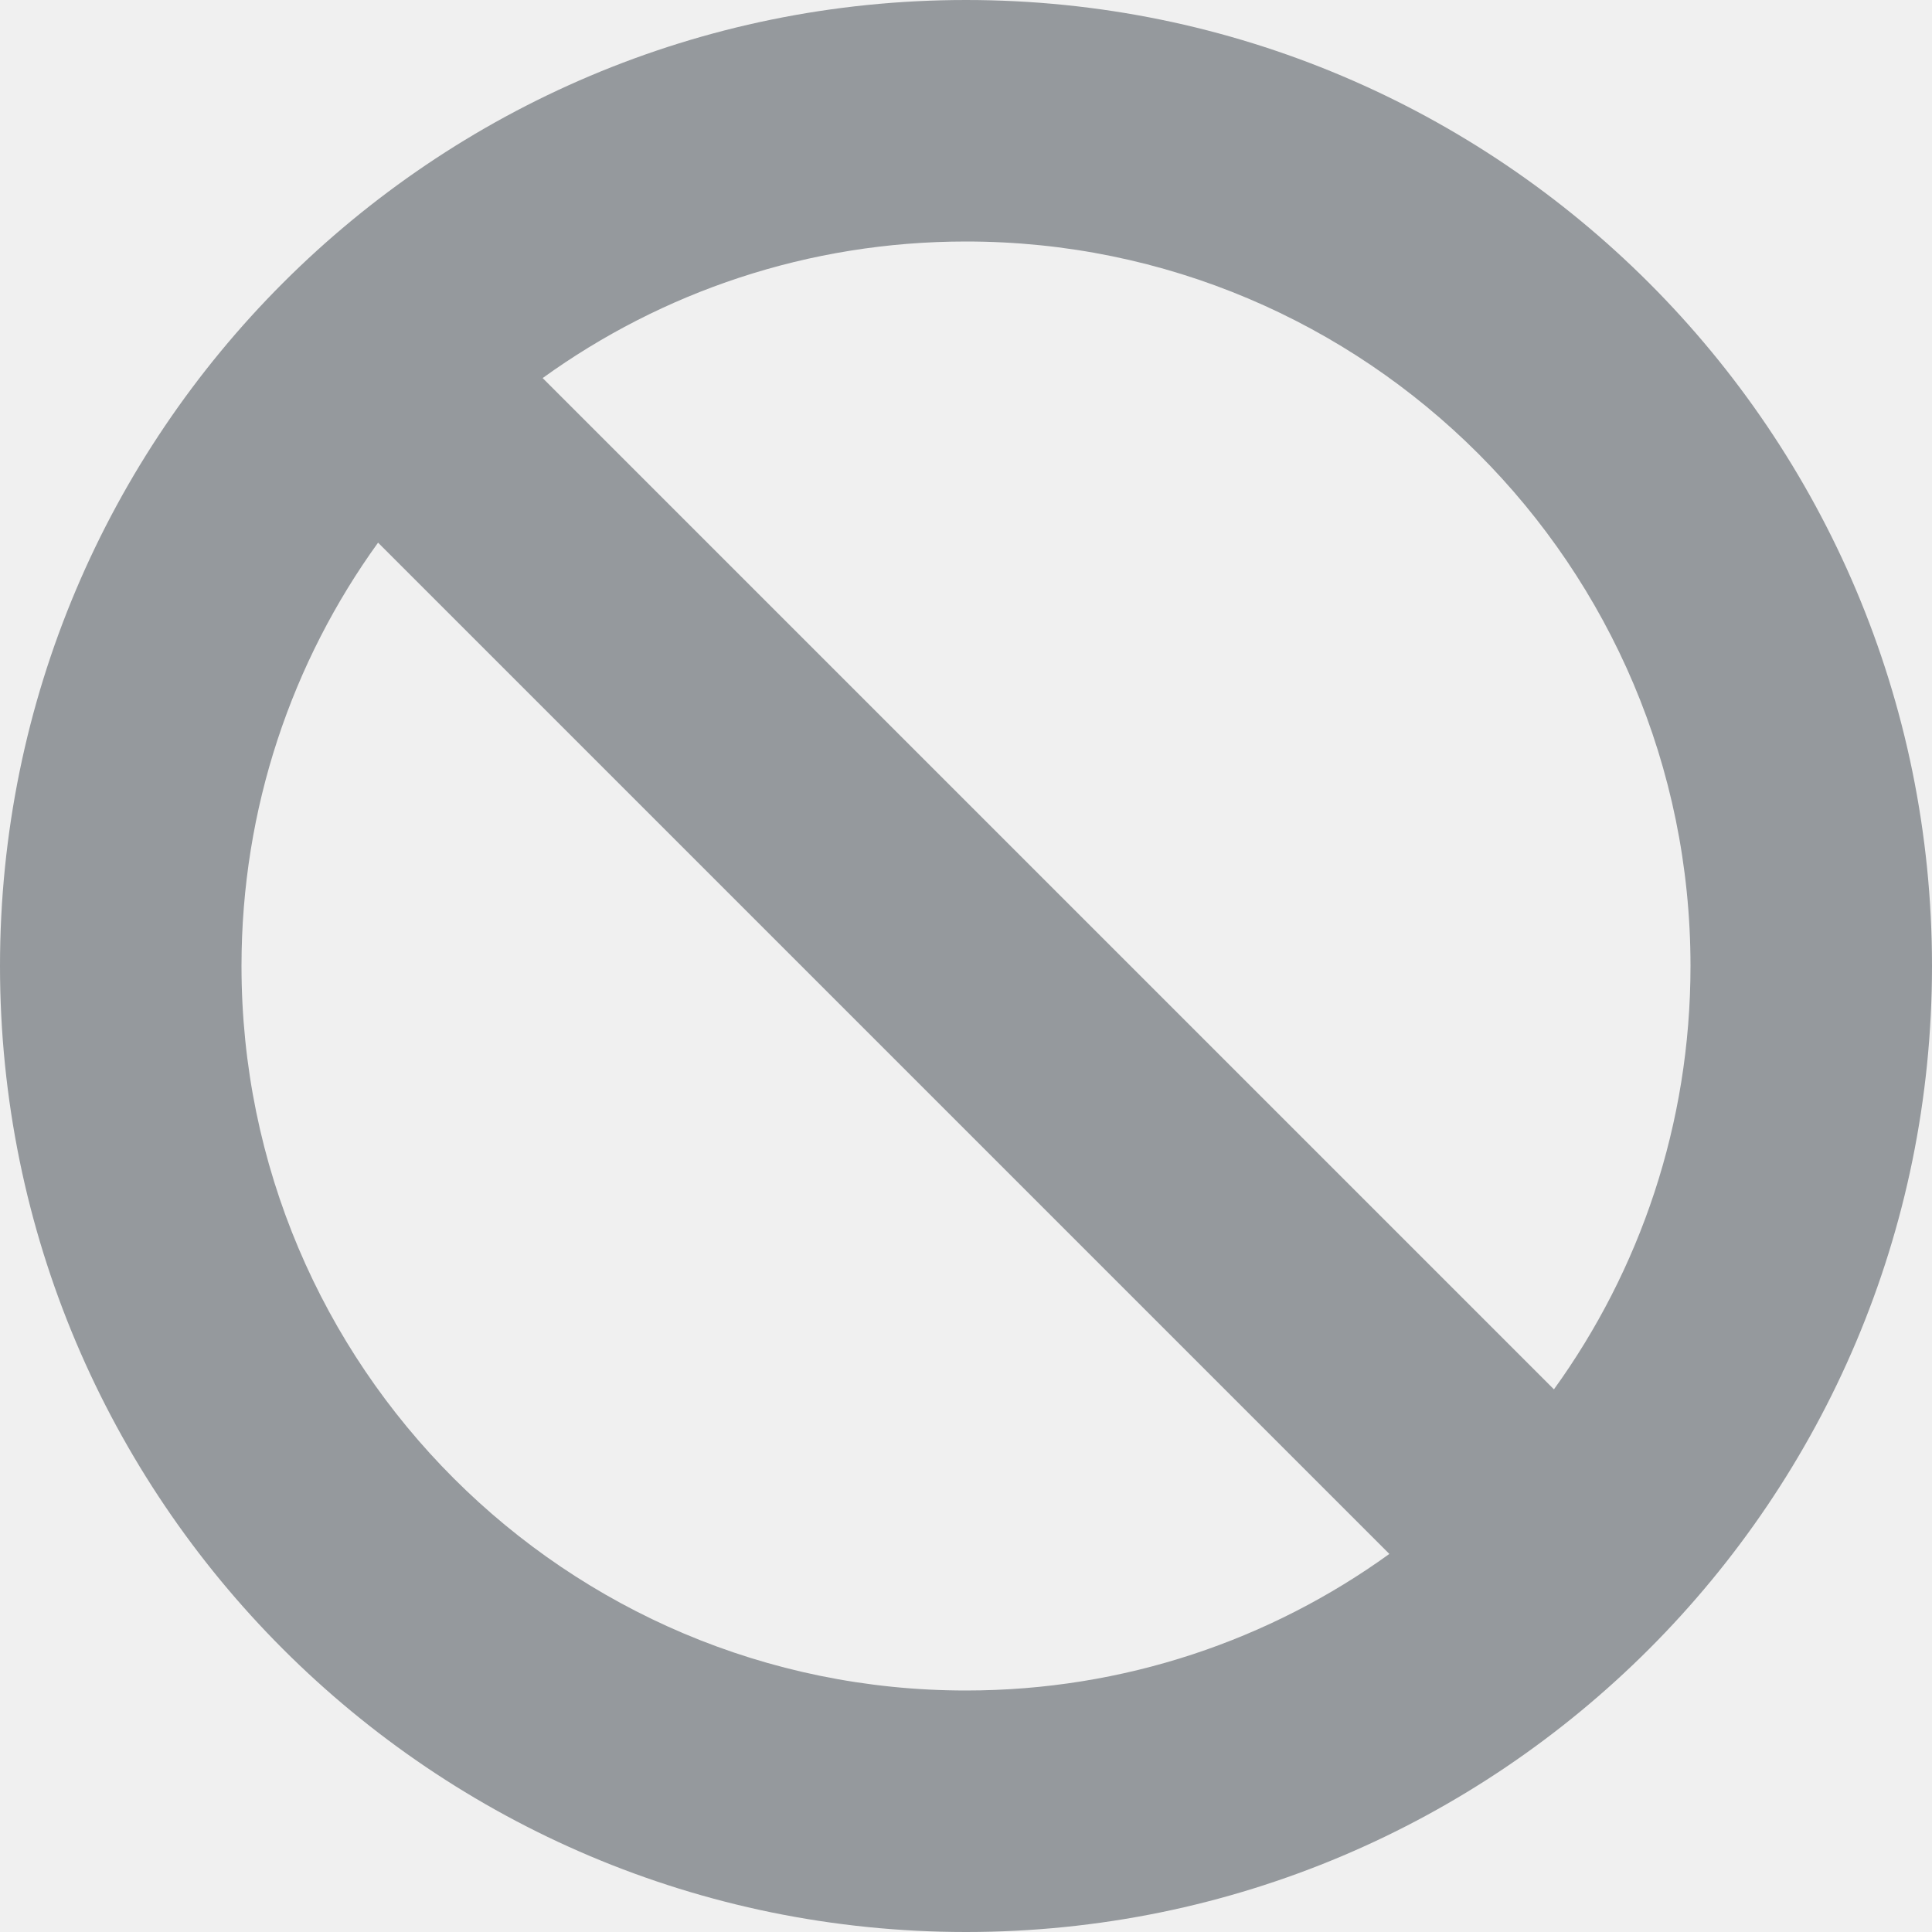
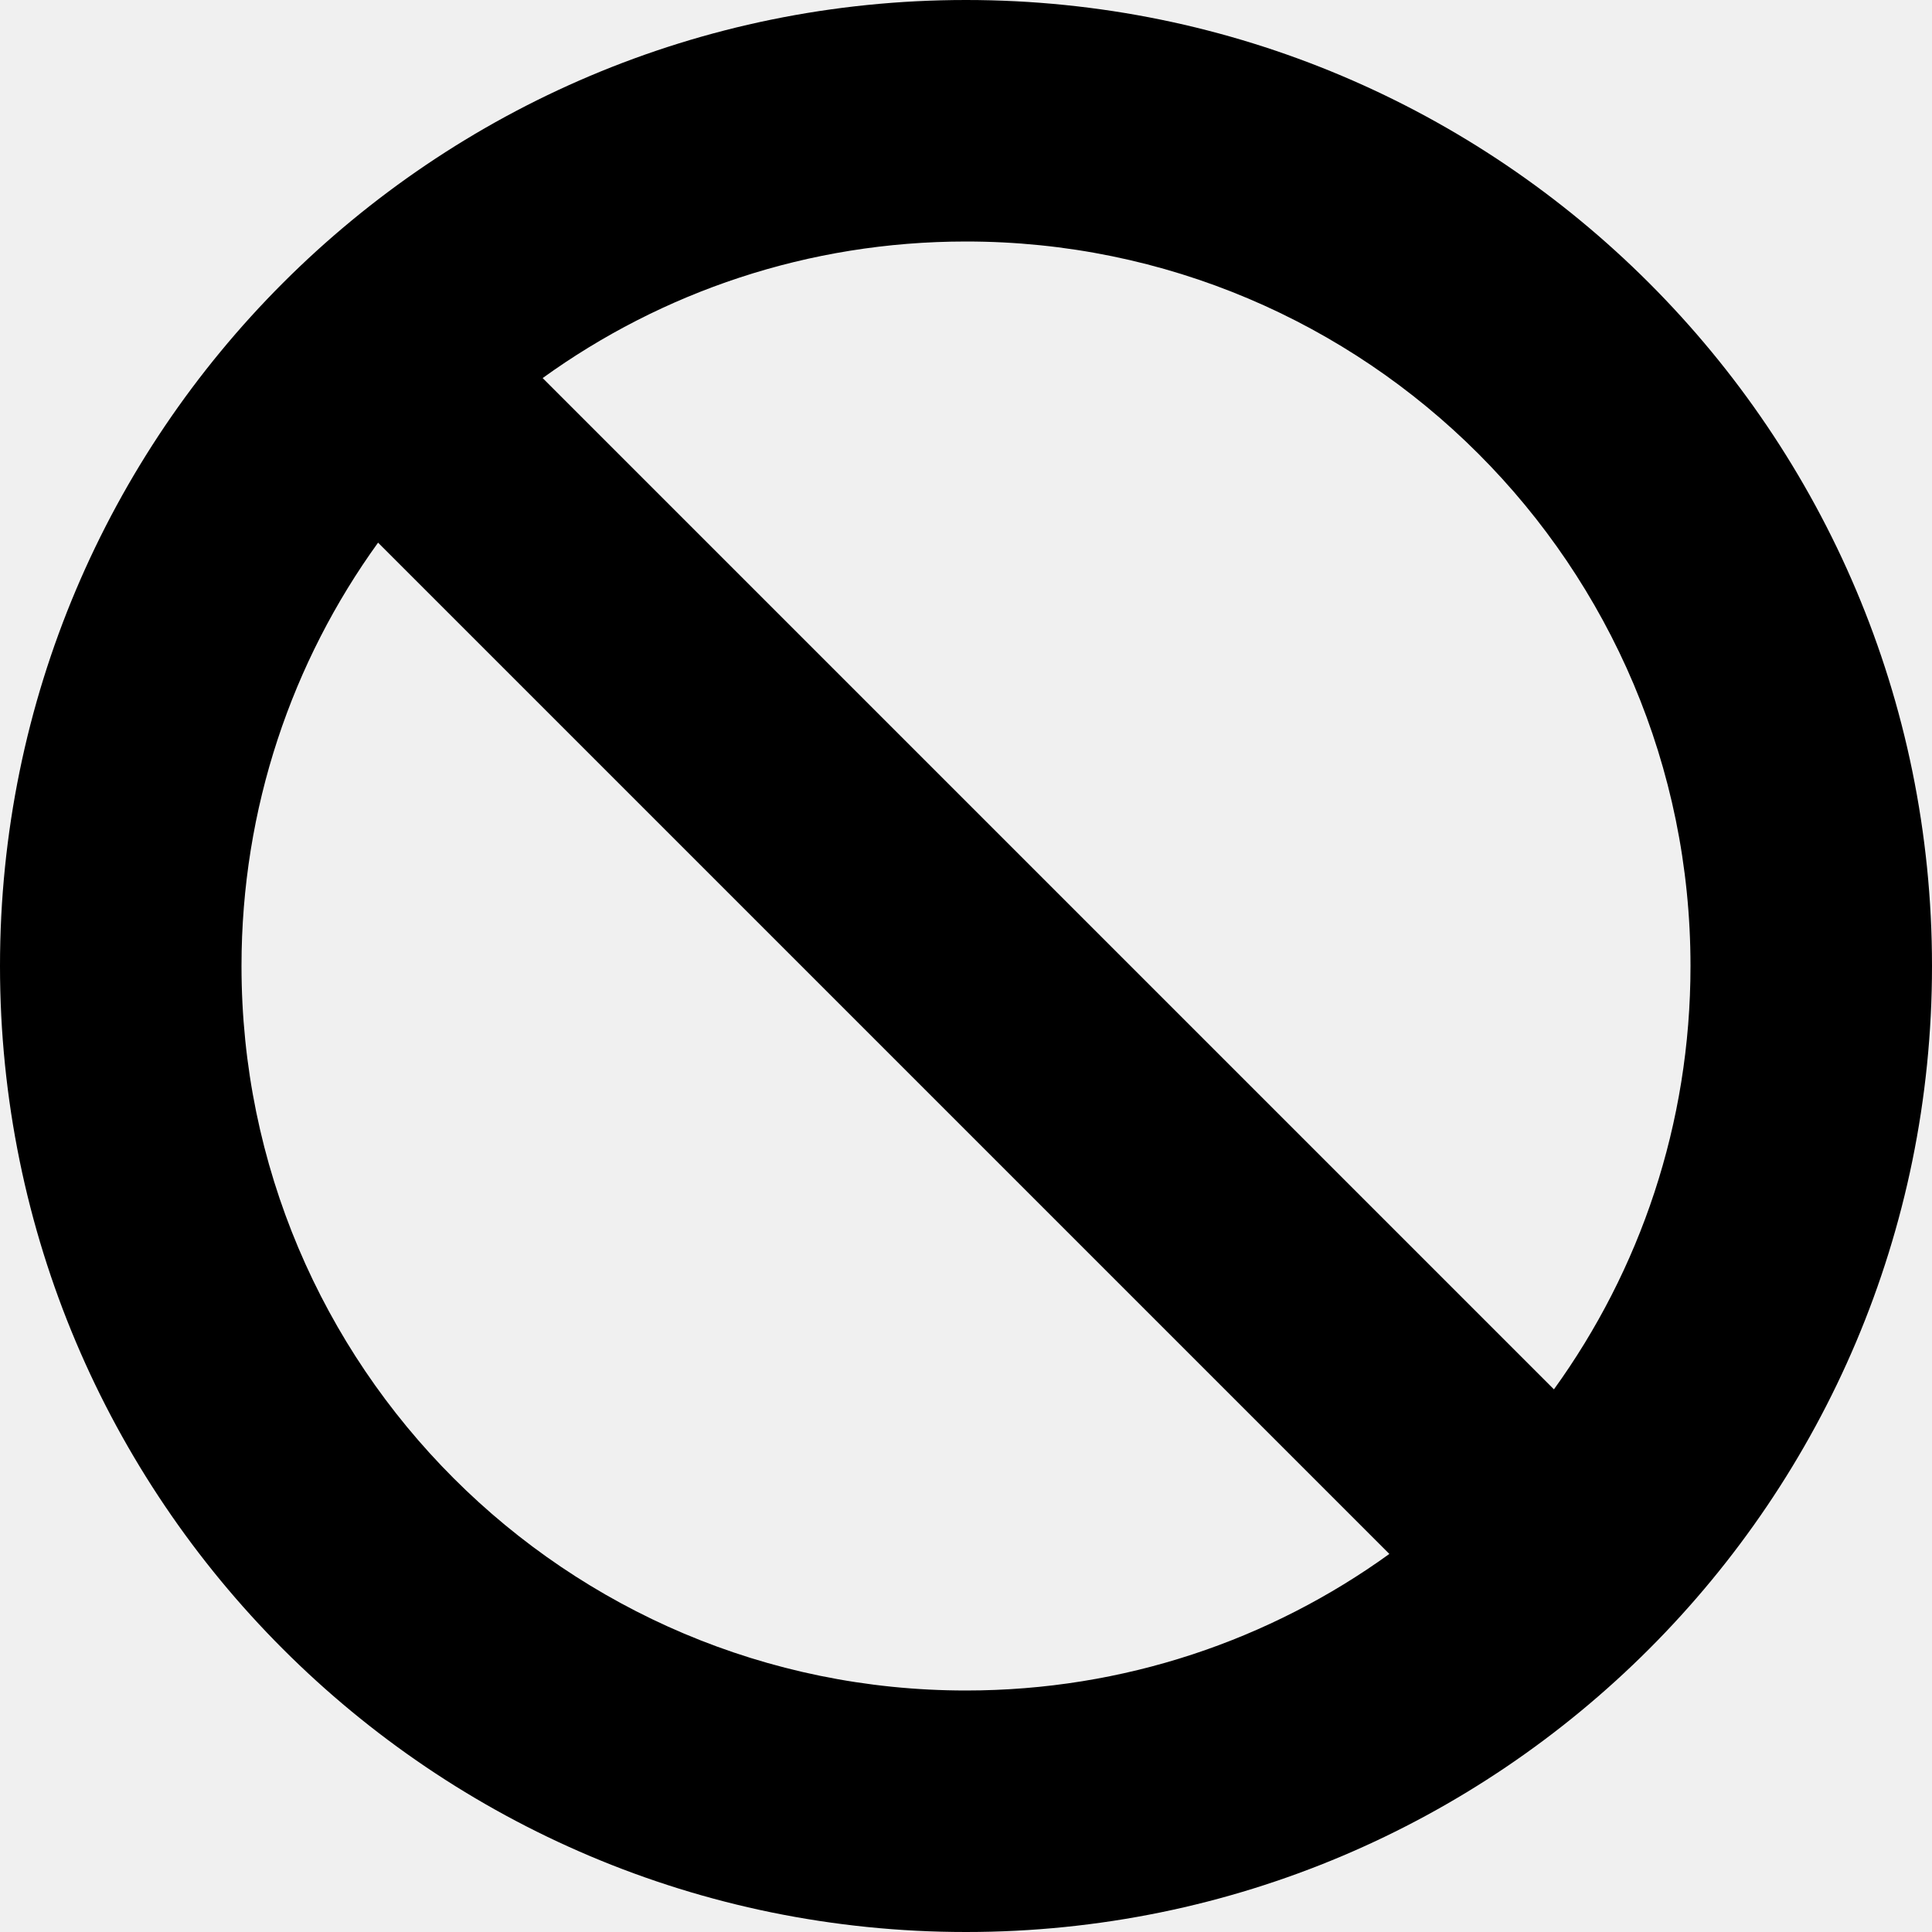
<svg xmlns="http://www.w3.org/2000/svg" xmlns:xlink="http://www.w3.org/1999/xlink" width="16px" height="16px" viewBox="0 0 16 16" version="1.1">
  <defs>
    <path d="M3.131,4.494 C2.419,5.48 2,6.691 2,8 C2,11.314 4.686,14 8,14 C9.309,14 10.52,13.581 11.506,12.869 L3.131,4.494 Z M4.494,3.131 L12.869,11.506 C13.581,10.52 14,9.309 14,8 C14,4.686 11.314,2 8,2 C6.691,2 5.48,2.419 4.494,3.131 Z M8,16 C3.582,16 0,12.418 0,8 C0,3.582 3.582,0 8,0 C12.418,0 16,3.582 16,8 C16,12.418 12.418,16 8,16 Z" id="path-1" />
  </defs>
-   <g id="icons/16/forbidden" stroke="none" stroke-width="1" fill="none" fill-rule="evenodd">
+   <g id="icons/16/forbidden" stroke="none" stroke-width="1" fill-rule="evenodd">
    <mask id="mask-2" fill="white">
      <use xlink:href="#path-1" />
    </mask>
-     <use id="Mask" fill="#95999d" fill-rule="nonzero" xlink:href="#path-1" />
+     <use id="Mask" fill-rule="nonzero" xlink:href="#path-1" />
  </g>
</svg>
